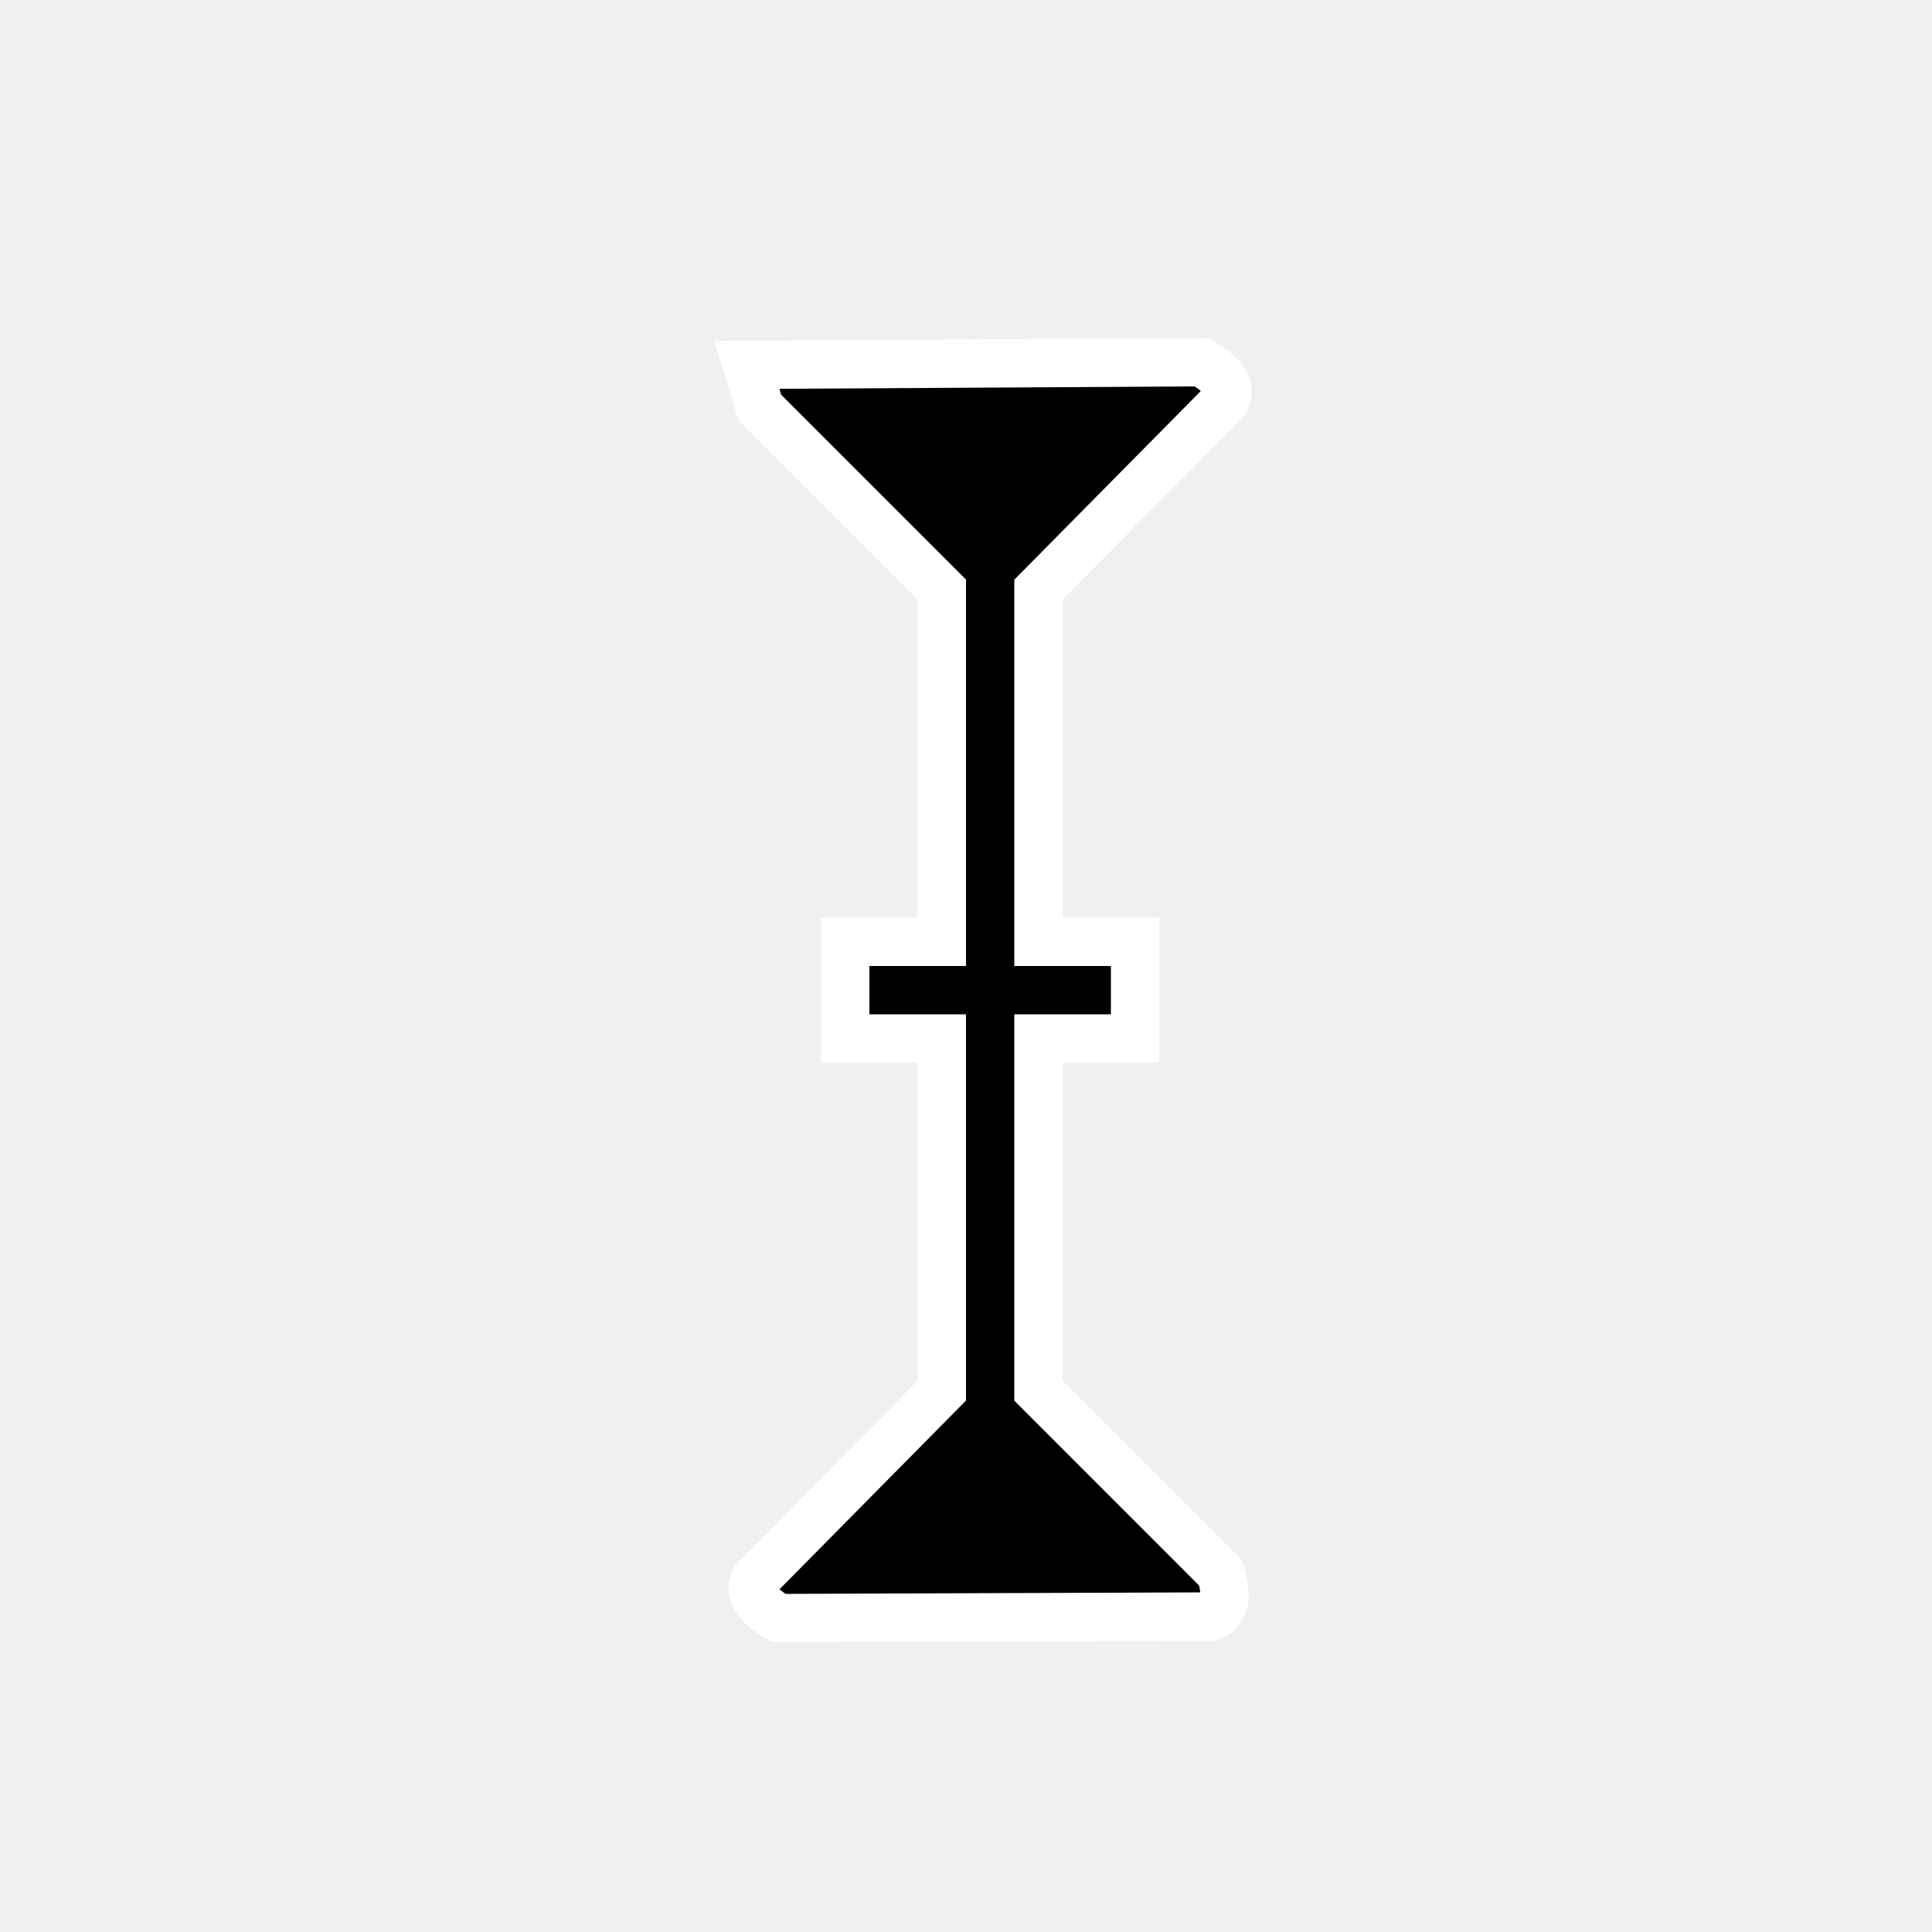
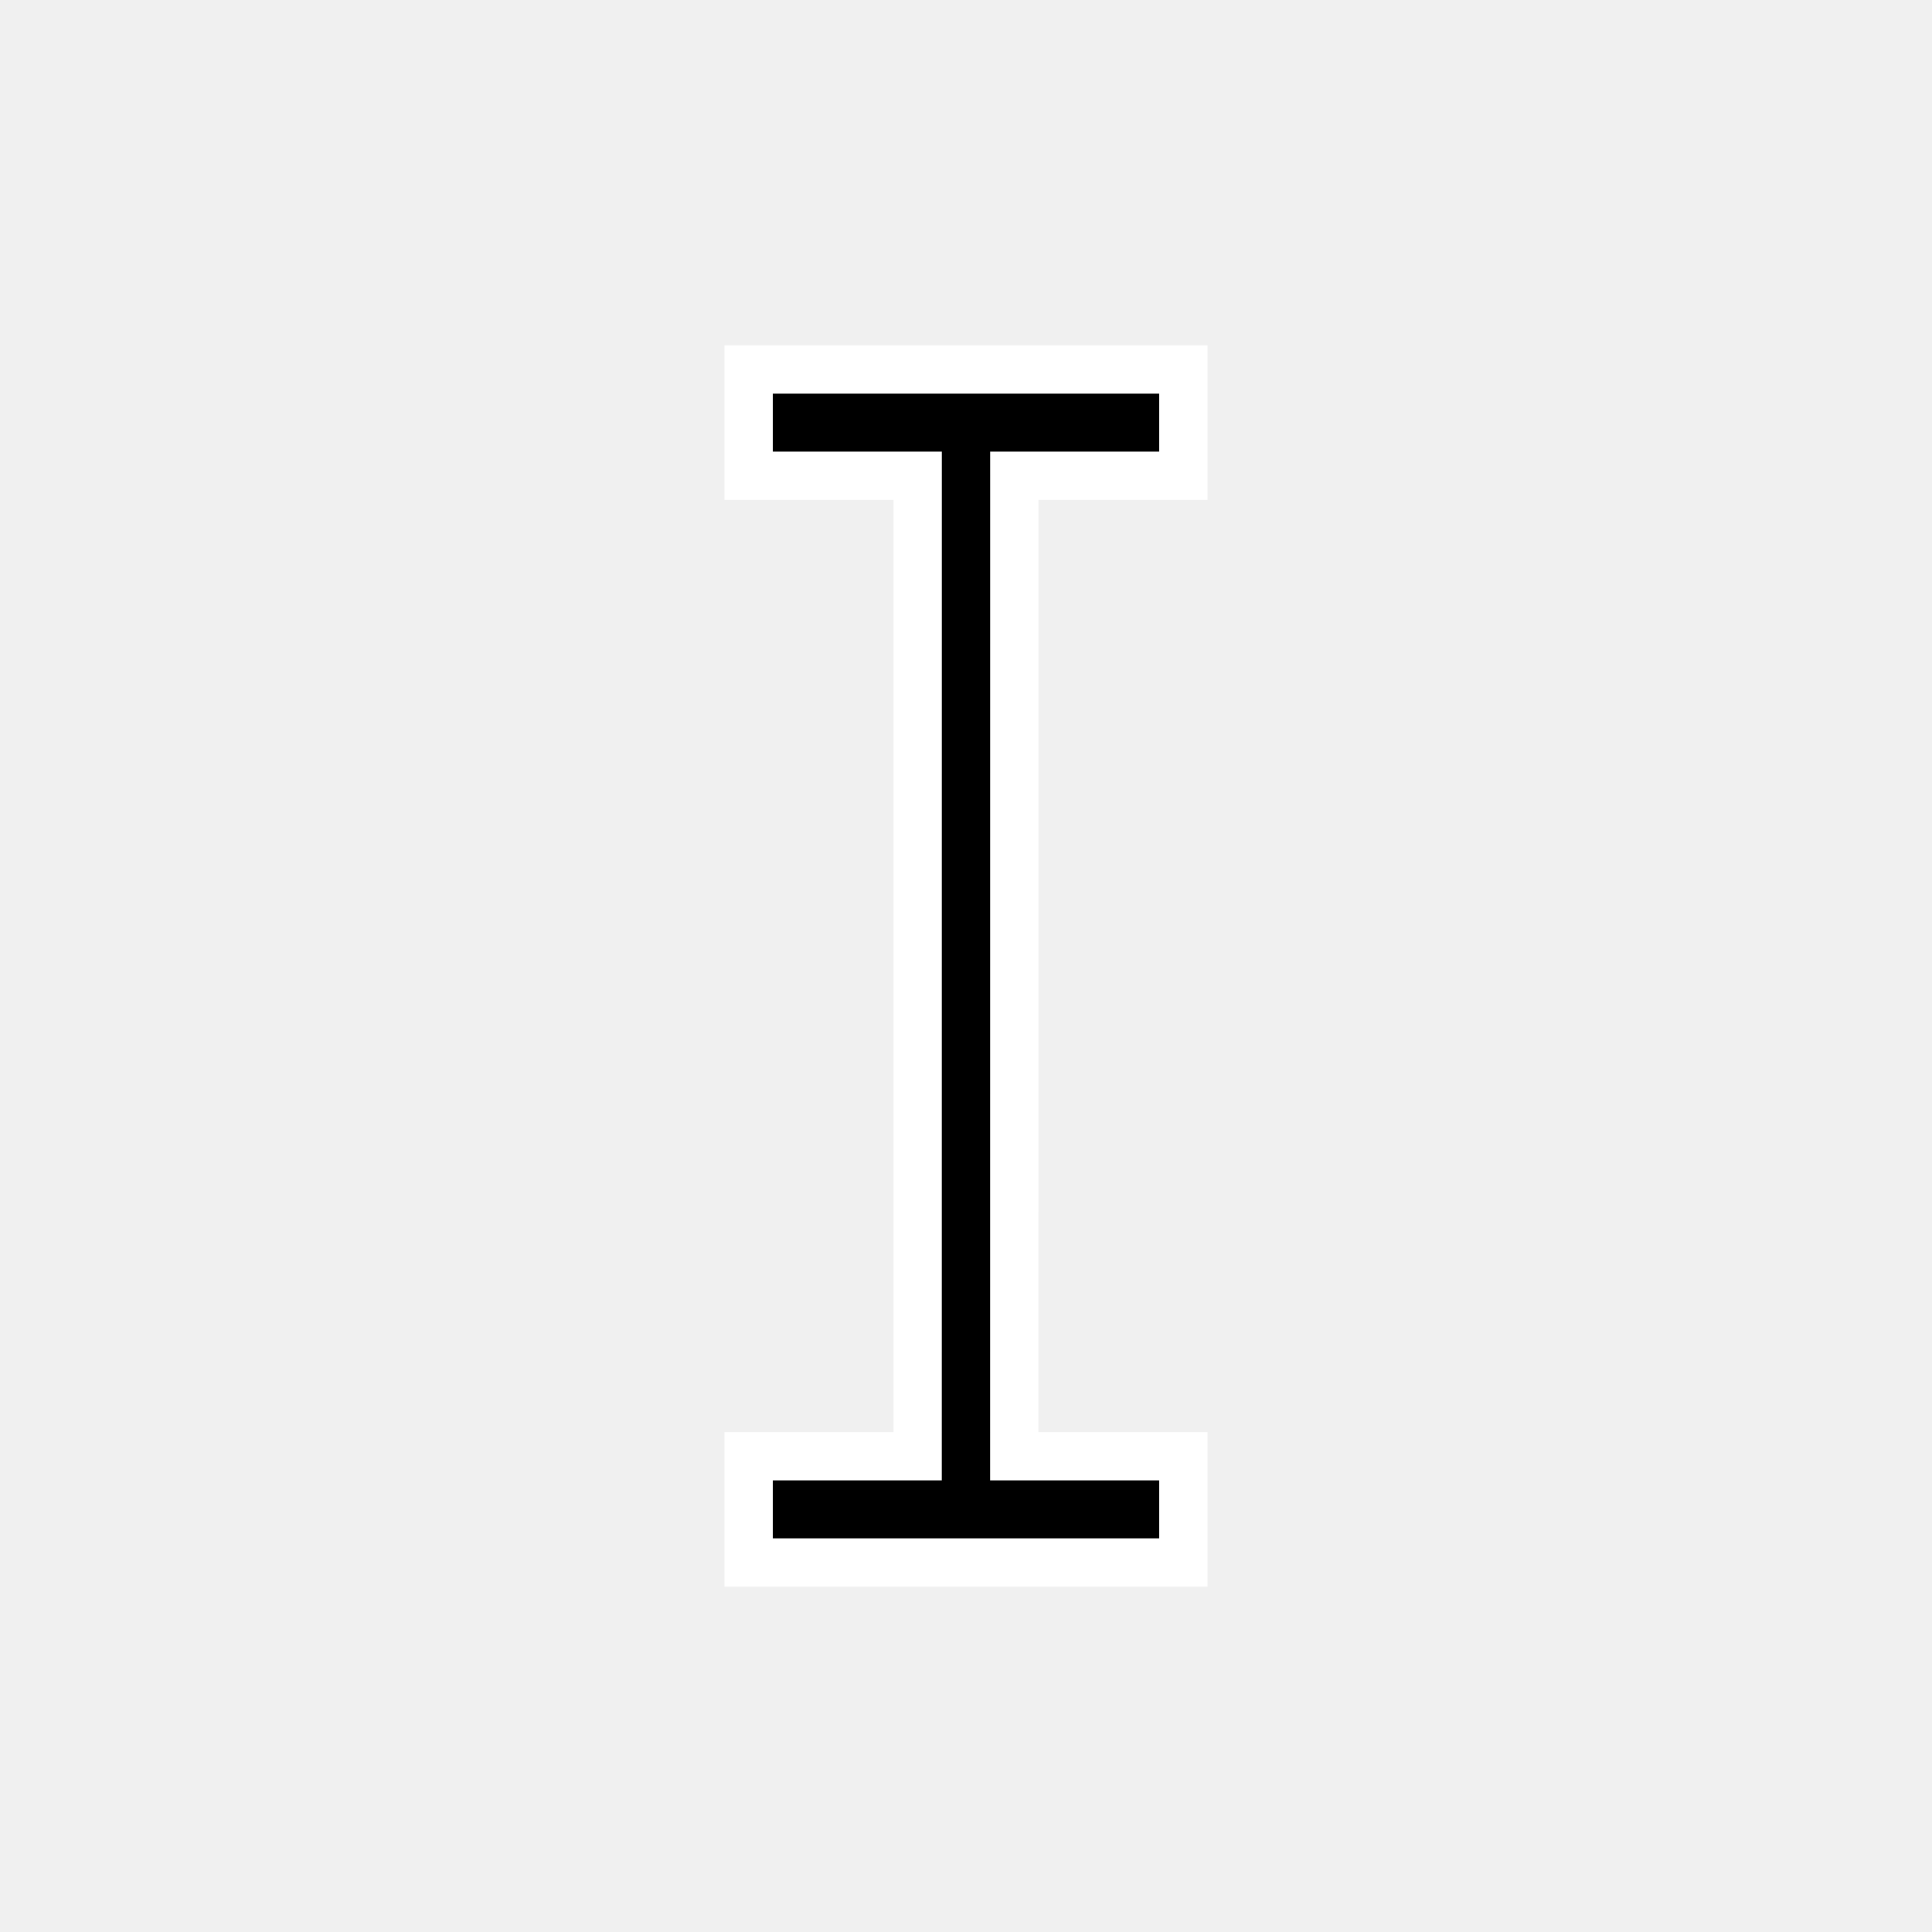
<svg xmlns="http://www.w3.org/2000/svg" width="264px" height="264px" viewBox="0 0 40 40" version="1.1">
  <g id="Cursor/Text-Cursor" stroke="none" stroke-width="1" fill="none" fill-rule="evenodd">
-     <path d="M15.462,7.553 L15.732,8.439 L19.5,12.207 L19.5,19.5 L17.5,19.5 L17.5,21.5 L19.5,21.5 L19.5,28.792 L15.624,32.714 C15.527,32.919 15.563,33.17 16.121,33.5 L25.064,33.468 C25.298,33.385 25.459,33.147 25.268,32.561 L21.5,28.792 L21.5,21.5 L23.5,21.5 L23.5,19.5 L21.5,19.5 L21.5,12.207 L25.376,8.286 C25.473,8.081 25.437,7.83 24.879,7.5 L15.462,7.553 Z" id="形状结合" stroke="#FFFFFF" fill="#000000" />
+     <path d="M15.5,7.65 L24.5,7.65 L24.5,9.85 L21,9.85 L20.999,30.15 L24.5,30.15 L24.5,32.35 L15.5,32.35 L15.5,30.15 L18.999,30.15 L19,9.85 L15.5,9.85 L15.5,7.65 Z" id="形状结合" stroke="#FFFFFF" fill="#000000" />
  </g>
</svg>
